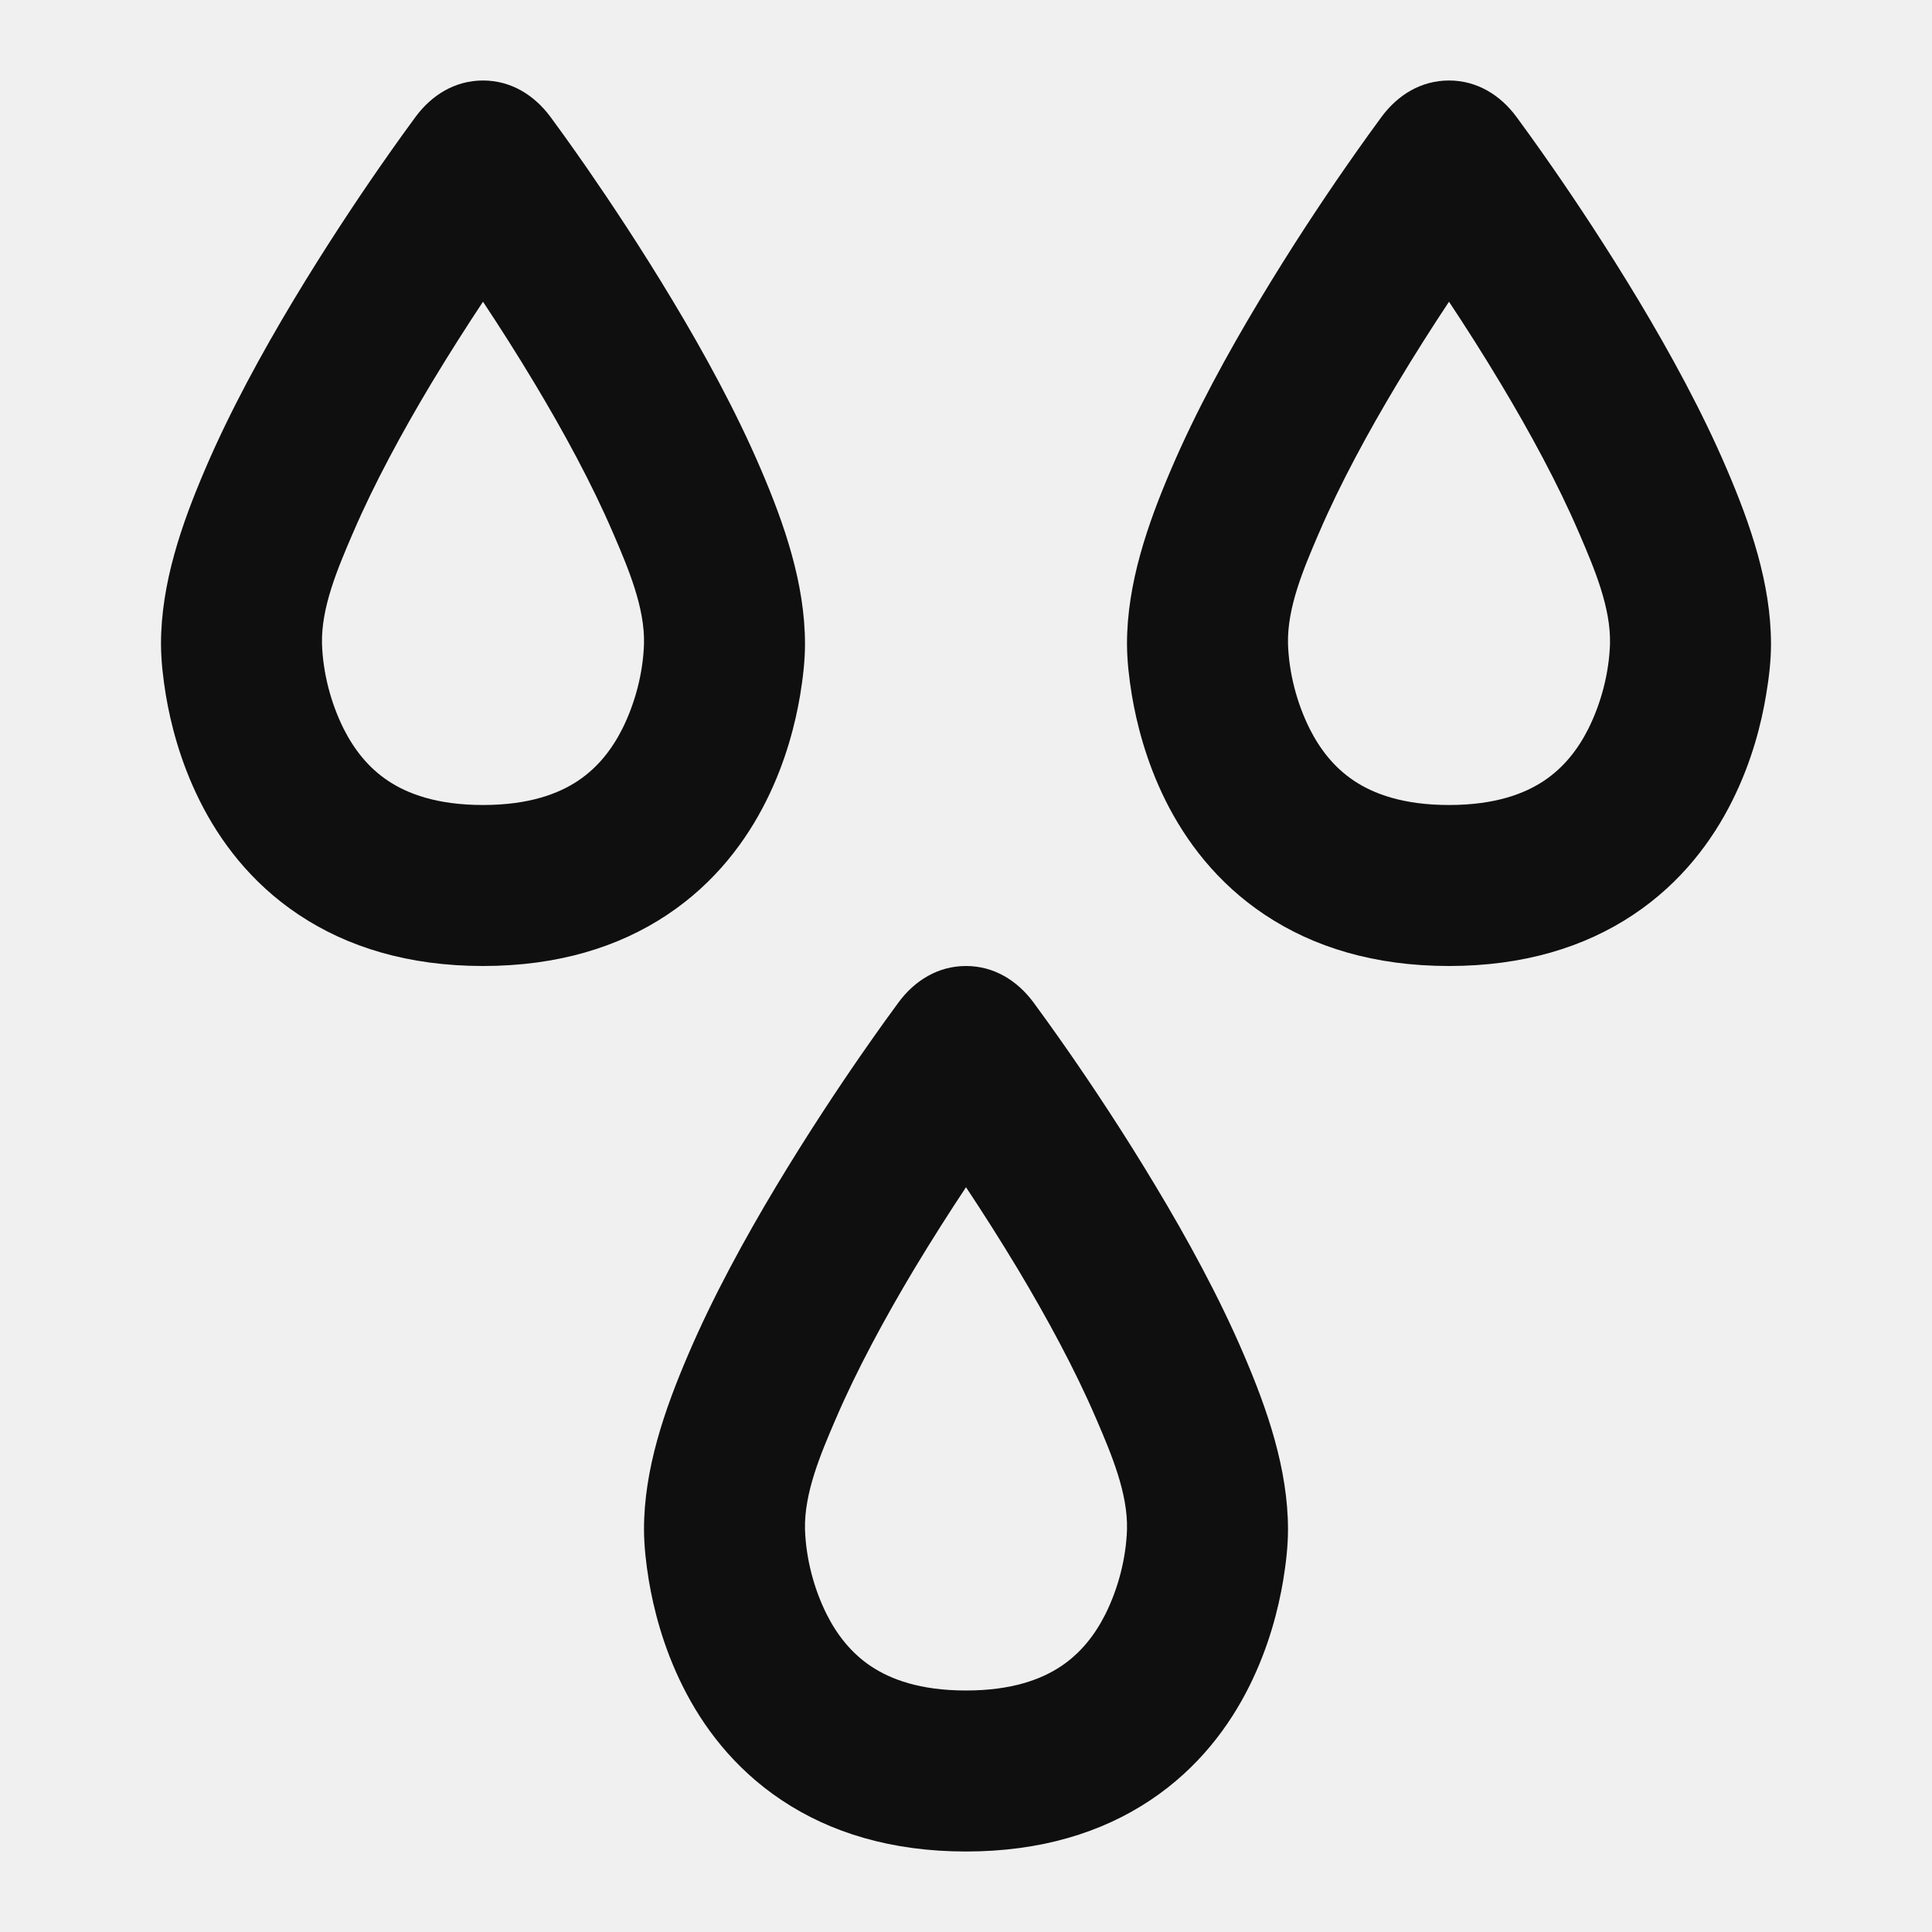
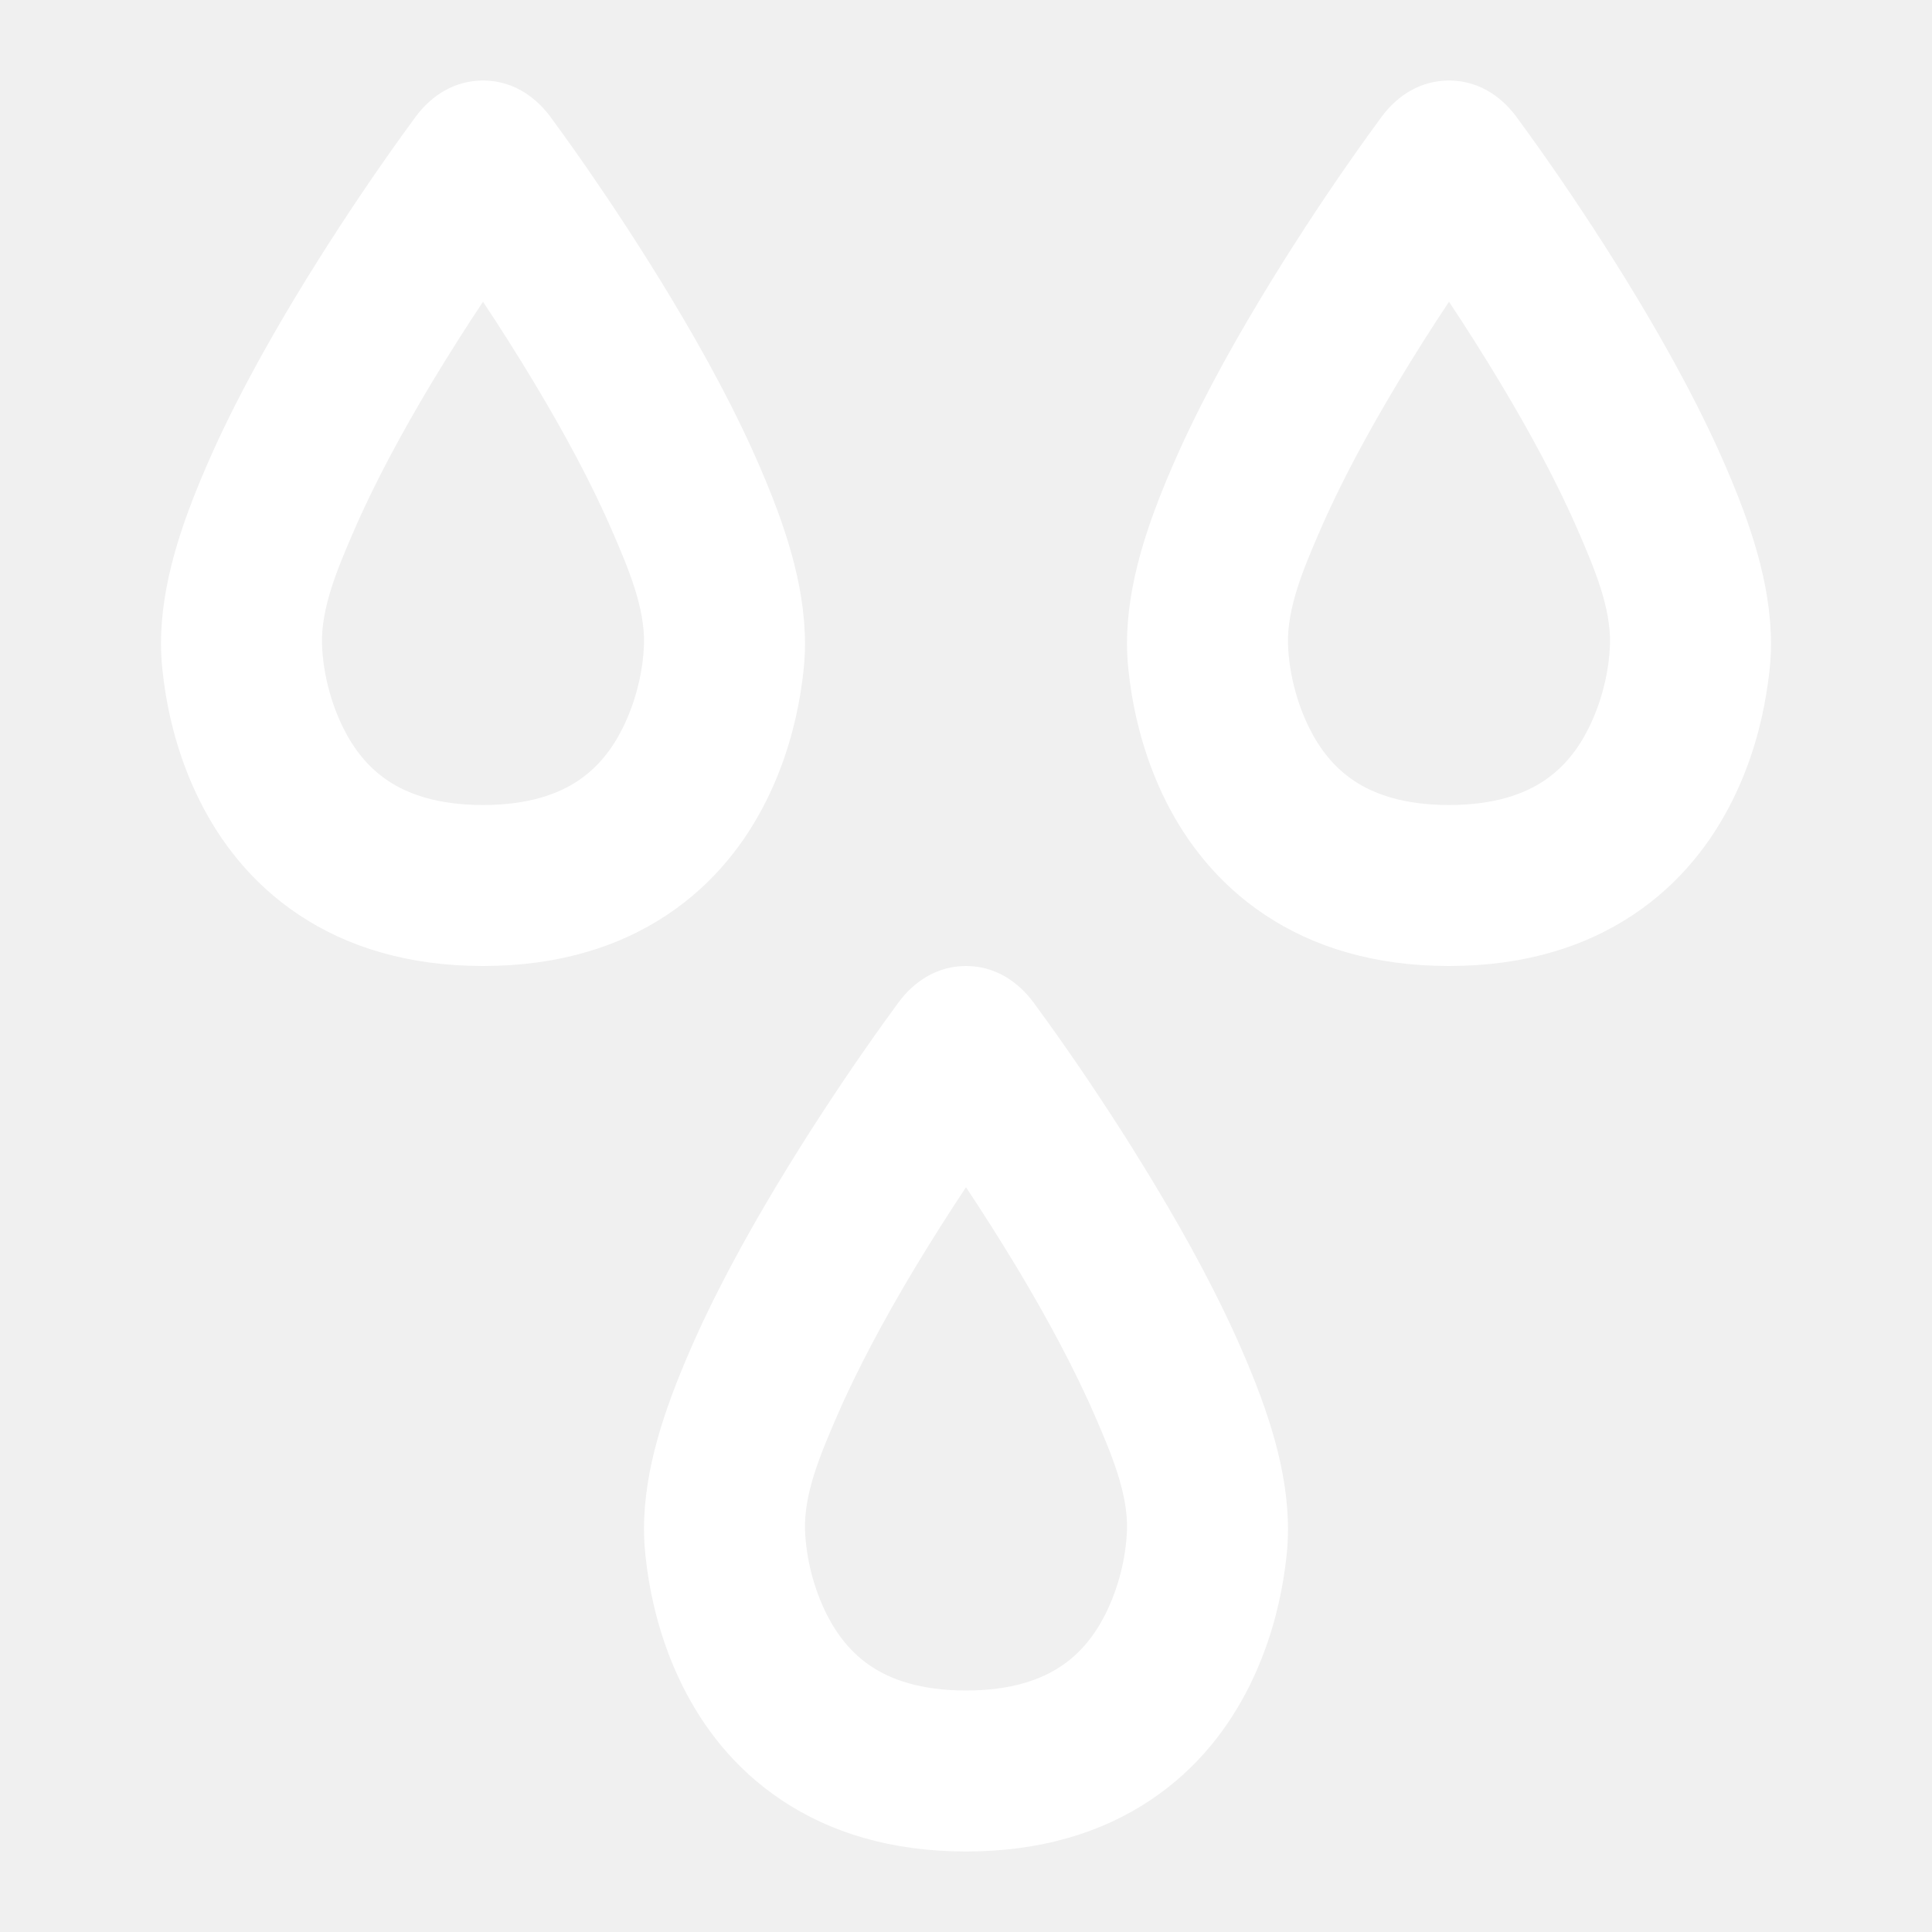
<svg xmlns="http://www.w3.org/2000/svg" width="800px" height="800px" viewBox="0 0 24 24" fill="none">
-   <path fill-rule="evenodd" clip-rule="evenodd" d="M6 1C5.653 1 5.363 1.18 5.162 1.452C5.091 1.548 4.927 1.773 4.709 2.087C4.419 2.505 4.032 3.087 3.642 3.736C3.255 4.381 2.855 5.111 2.55 5.825C2.257 6.508 1.999 7.25 2 8.002C2.001 8.213 2.026 8.425 2.06 8.633C2.118 8.98 2.236 9.457 2.481 9.947C2.727 10.441 3.113 10.965 3.711 11.363C4.315 11.766 5.075 12 6 12C6.925 12 7.685 11.766 8.289 11.363C8.887 10.965 9.273 10.441 9.519 9.947C9.764 9.458 9.882 8.98 9.94 8.633C9.974 8.425 10 8.212 10 8.001C10 7.249 9.743 6.508 9.45 5.825C9.145 5.111 8.745 4.381 8.357 3.736C7.968 3.087 7.58 2.505 7.291 2.087C7.073 1.773 6.909 1.548 6.838 1.452C6.636 1.18 6.347 1 6 1ZM7.612 6.613C7.355 6.014 7.005 5.369 6.642 4.764C6.422 4.397 6.201 4.051 6 3.748C5.799 4.051 5.578 4.397 5.357 4.764C4.995 5.369 4.645 6.014 4.388 6.613L4.373 6.647C4.197 7.059 3.988 7.545 4 8C4.012 8.36 4.109 8.732 4.269 9.053C4.398 9.309 4.574 9.535 4.82 9.699C5.06 9.859 5.425 10 6 10C6.575 10 6.94 9.859 7.18 9.699C7.426 9.535 7.602 9.309 7.731 9.053C7.891 8.732 7.988 8.36 8 8C8.012 7.546 7.803 7.059 7.627 6.647L7.612 6.613Z" fill="#0F0F0F" />
-   <path fill-rule="evenodd" clip-rule="evenodd" d="M18 1C17.653 1 17.363 1.18 17.162 1.452C17.091 1.548 16.927 1.773 16.709 2.087C16.419 2.505 16.032 3.087 15.643 3.736C15.255 4.381 14.855 5.111 14.55 5.825C14.257 6.508 13.999 7.25 14 8.002C14.001 8.213 14.026 8.425 14.06 8.633C14.118 8.98 14.236 9.457 14.48 9.947C14.727 10.441 15.113 10.965 15.711 11.363C16.315 11.766 17.075 12 18 12C18.925 12 19.685 11.766 20.289 11.363C20.887 10.965 21.273 10.441 21.519 9.947C21.764 9.458 21.882 8.98 21.939 8.633C21.974 8.425 22 8.212 22 8.001C22 7.249 21.743 6.508 21.45 5.825C21.145 5.111 20.745 4.381 20.358 3.736C19.968 3.087 19.581 2.505 19.291 2.087C19.073 1.773 18.909 1.548 18.838 1.452C18.637 1.18 18.347 1 18 1ZM19.612 6.613C19.355 6.014 19.005 5.369 18.642 4.764C18.422 4.397 18.201 4.051 18 3.748C17.799 4.051 17.578 4.397 17.358 4.764C16.995 5.369 16.645 6.014 16.388 6.613L16.373 6.647C16.197 7.059 15.988 7.545 16 8C16.012 8.36 16.109 8.732 16.269 9.053C16.398 9.309 16.574 9.535 16.82 9.699C17.06 9.859 17.425 10 18 10C18.575 10 18.94 9.859 19.18 9.699C19.426 9.535 19.602 9.309 19.731 9.053C19.891 8.732 19.988 8.36 20 8C20.012 7.546 19.803 7.059 19.627 6.647L19.612 6.613Z" fill="#0F0F0F" />
-   <path fill-rule="evenodd" clip-rule="evenodd" d="M11.162 12.452C11.363 12.18 11.653 12 12 12C12.347 12 12.636 12.18 12.838 12.452C12.909 12.548 13.073 12.773 13.291 13.087C13.581 13.505 13.968 14.087 14.357 14.736C14.745 15.381 15.145 16.111 15.45 16.825C15.743 17.508 16 18.249 16 19.001C16 19.212 15.974 19.425 15.94 19.633C15.882 19.98 15.764 20.457 15.519 20.947C15.273 21.441 14.887 21.965 14.289 22.363C13.685 22.766 12.925 23 12 23C11.075 23 10.315 22.766 9.711 22.363C9.113 21.965 8.727 21.441 8.481 20.947C8.236 20.457 8.118 19.98 8.06 19.633C8.026 19.425 8.001 19.213 8 19.002C7.999 18.25 8.257 17.508 8.55 16.825C8.855 16.111 9.255 15.381 9.642 14.736C10.032 14.087 10.419 13.505 10.709 13.087C10.927 12.773 11.091 12.548 11.162 12.452ZM12.643 15.764C13.005 16.369 13.355 17.014 13.612 17.613C13.617 17.624 13.622 17.635 13.627 17.647C13.803 18.059 14.012 18.546 14 19C13.988 19.36 13.891 19.732 13.731 20.053C13.602 20.309 13.426 20.535 13.18 20.699C12.94 20.859 12.575 21 12 21C11.425 21 11.06 20.859 10.82 20.699C10.574 20.535 10.398 20.309 10.269 20.053C10.109 19.732 10.012 19.36 10 19C9.988 18.546 10.197 18.058 10.373 17.647C10.378 17.635 10.383 17.624 10.388 17.613C10.645 17.014 10.995 16.369 11.357 15.764C11.578 15.397 11.799 15.051 12 14.748C12.201 15.051 12.422 15.397 12.643 15.764Z" fill="#0F0F0F" />
+   <path fill-rule="evenodd" clip-rule="evenodd" d="M6 1C5.653 1 5.363 1.18 5.162 1.452C5.091 1.548 4.927 1.773 4.709 2.087C4.419 2.505 4.032 3.087 3.642 3.736C3.255 4.381 2.855 5.111 2.55 5.825C2.257 6.508 1.999 7.25 2 8.002C2.001 8.213 2.026 8.425 2.06 8.633C2.118 8.98 2.236 9.457 2.481 9.947C2.727 10.441 3.113 10.965 3.711 11.363C4.315 11.766 5.075 12 6 12C6.925 12 7.685 11.766 8.289 11.363C8.887 10.965 9.273 10.441 9.519 9.947C9.764 9.458 9.882 8.98 9.94 8.633C9.974 8.425 10 8.212 10 8.001C10 7.249 9.743 6.508 9.45 5.825C9.145 5.111 8.745 4.381 8.357 3.736C7.968 3.087 7.58 2.505 7.291 2.087C7.073 1.773 6.909 1.548 6.838 1.452C6.636 1.18 6.347 1 6 1ZM7.612 6.613C7.355 6.014 7.005 5.369 6.642 4.764C6.422 4.397 6.201 4.051 6 3.748C5.799 4.051 5.578 4.397 5.357 4.764C4.995 5.369 4.645 6.014 4.388 6.613L4.373 6.647C4.197 7.059 3.988 7.545 4 8C4.012 8.36 4.109 8.732 4.269 9.053C4.398 9.309 4.574 9.535 4.82 9.699C5.06 9.859 5.425 10 6 10C6.575 10 6.94 9.859 7.18 9.699C7.426 9.535 7.602 9.309 7.731 9.053C7.891 8.732 7.988 8.36 8 8C8.012 7.546 7.803 7.059 7.627 6.647L7.612 6.613Z" fill="white" />
+   <path fill-rule="evenodd" clip-rule="evenodd" d="M18 1C17.653 1 17.363 1.18 17.162 1.452C17.091 1.548 16.927 1.773 16.709 2.087C16.419 2.505 16.032 3.087 15.643 3.736C15.255 4.381 14.855 5.111 14.55 5.825C14.257 6.508 13.999 7.25 14 8.002C14.001 8.213 14.026 8.425 14.06 8.633C14.118 8.98 14.236 9.457 14.48 9.947C14.727 10.441 15.113 10.965 15.711 11.363C16.315 11.766 17.075 12 18 12C18.925 12 19.685 11.766 20.289 11.363C20.887 10.965 21.273 10.441 21.519 9.947C21.764 9.458 21.882 8.98 21.939 8.633C21.974 8.425 22 8.212 22 8.001C22 7.249 21.743 6.508 21.45 5.825C21.145 5.111 20.745 4.381 20.358 3.736C19.968 3.087 19.581 2.505 19.291 2.087C19.073 1.773 18.909 1.548 18.838 1.452C18.637 1.18 18.347 1 18 1ZM19.612 6.613C19.355 6.014 19.005 5.369 18.642 4.764C18.422 4.397 18.201 4.051 18 3.748C17.799 4.051 17.578 4.397 17.358 4.764C16.995 5.369 16.645 6.014 16.388 6.613L16.373 6.647C16.197 7.059 15.988 7.545 16 8C16.012 8.36 16.109 8.732 16.269 9.053C16.398 9.309 16.574 9.535 16.82 9.699C17.06 9.859 17.425 10 18 10C18.575 10 18.94 9.859 19.18 9.699C19.426 9.535 19.602 9.309 19.731 9.053C19.891 8.732 19.988 8.36 20 8C20.012 7.546 19.803 7.059 19.627 6.647L19.612 6.613Z" fill="white" />
+   <path fill-rule="evenodd" clip-rule="evenodd" d="M11.162 12.452C11.363 12.18 11.653 12 12 12C12.347 12 12.636 12.18 12.838 12.452C12.909 12.548 13.073 12.773 13.291 13.087C13.581 13.505 13.968 14.087 14.357 14.736C14.745 15.381 15.145 16.111 15.45 16.825C15.743 17.508 16 18.249 16 19.001C16 19.212 15.974 19.425 15.94 19.633C15.882 19.98 15.764 20.457 15.519 20.947C15.273 21.441 14.887 21.965 14.289 22.363C13.685 22.766 12.925 23 12 23C11.075 23 10.315 22.766 9.711 22.363C9.113 21.965 8.727 21.441 8.481 20.947C8.236 20.457 8.118 19.98 8.06 19.633C8.026 19.425 8.001 19.213 8 19.002C7.999 18.25 8.257 17.508 8.55 16.825C8.855 16.111 9.255 15.381 9.642 14.736C10.032 14.087 10.419 13.505 10.709 13.087C10.927 12.773 11.091 12.548 11.162 12.452ZM12.643 15.764C13.005 16.369 13.355 17.014 13.612 17.613C13.617 17.624 13.622 17.635 13.627 17.647C13.803 18.059 14.012 18.546 14 19C13.988 19.36 13.891 19.732 13.731 20.053C13.602 20.309 13.426 20.535 13.18 20.699C12.94 20.859 12.575 21 12 21C11.425 21 11.06 20.859 10.82 20.699C10.574 20.535 10.398 20.309 10.269 20.053C10.109 19.732 10.012 19.36 10 19C9.988 18.546 10.197 18.058 10.373 17.647C10.378 17.635 10.383 17.624 10.388 17.613C10.645 17.014 10.995 16.369 11.357 15.764C11.578 15.397 11.799 15.051 12 14.748C12.201 15.051 12.422 15.397 12.643 15.764Z" fill="white" />
</svg>
